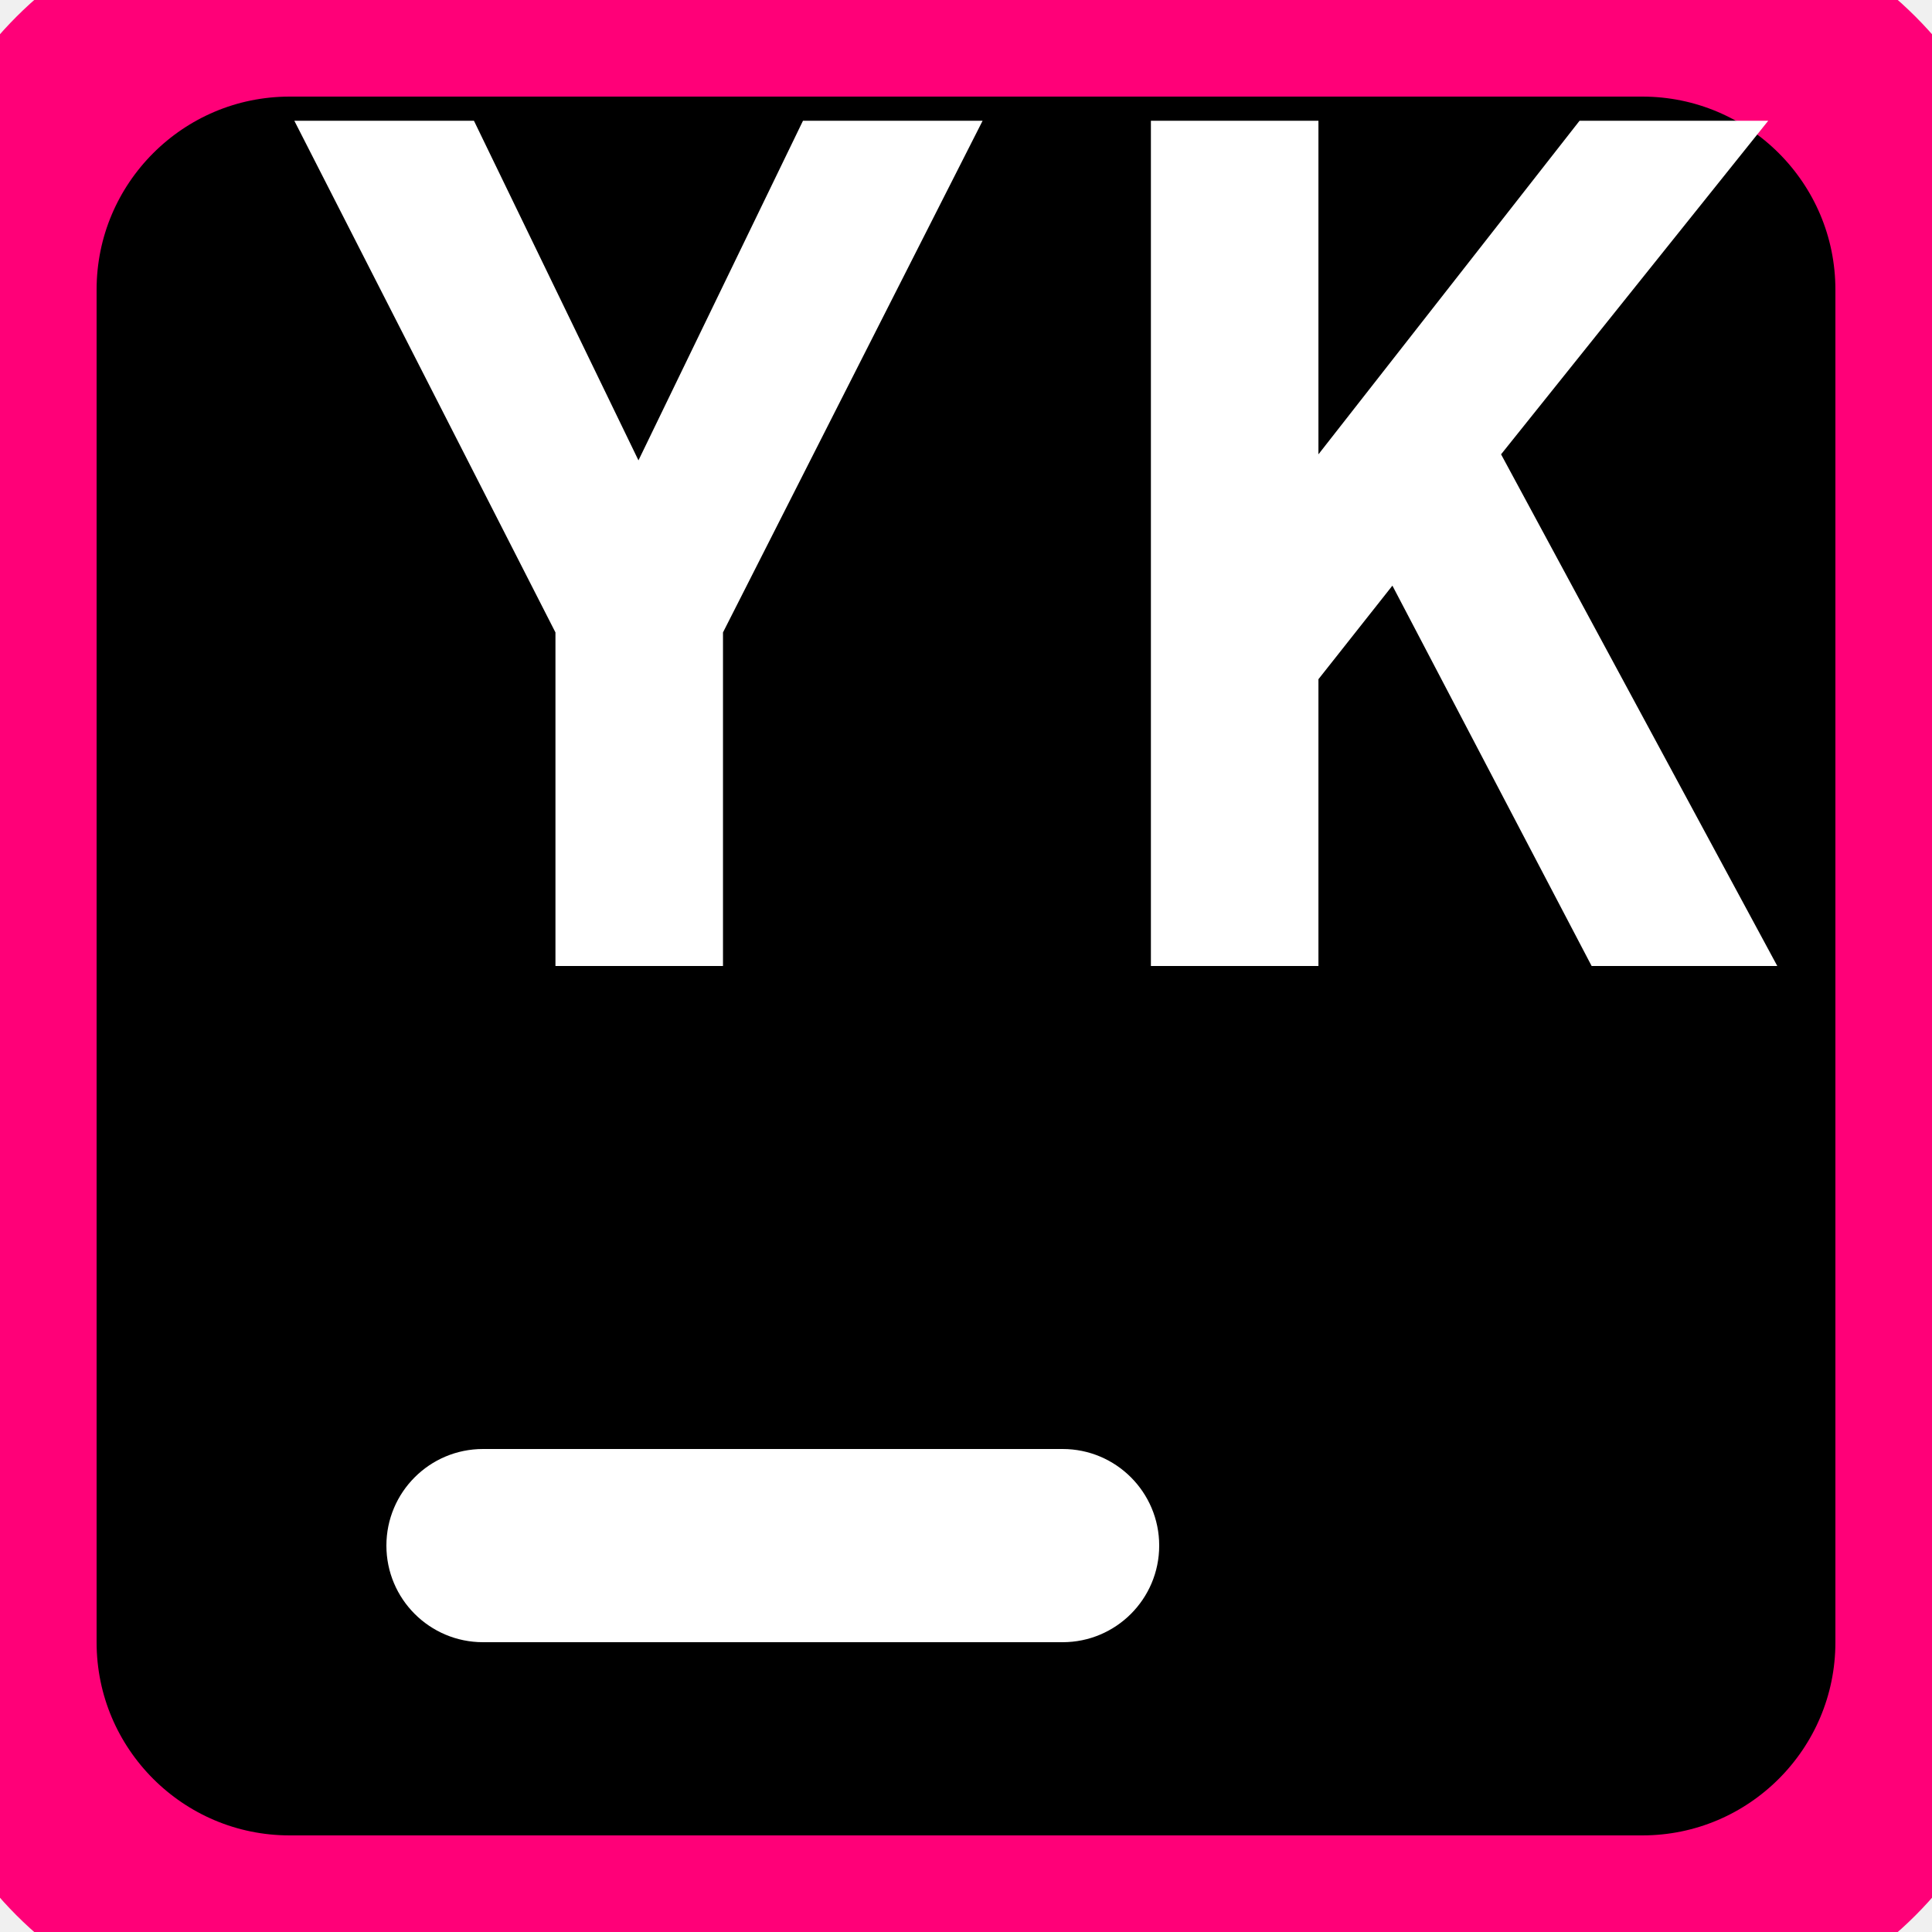
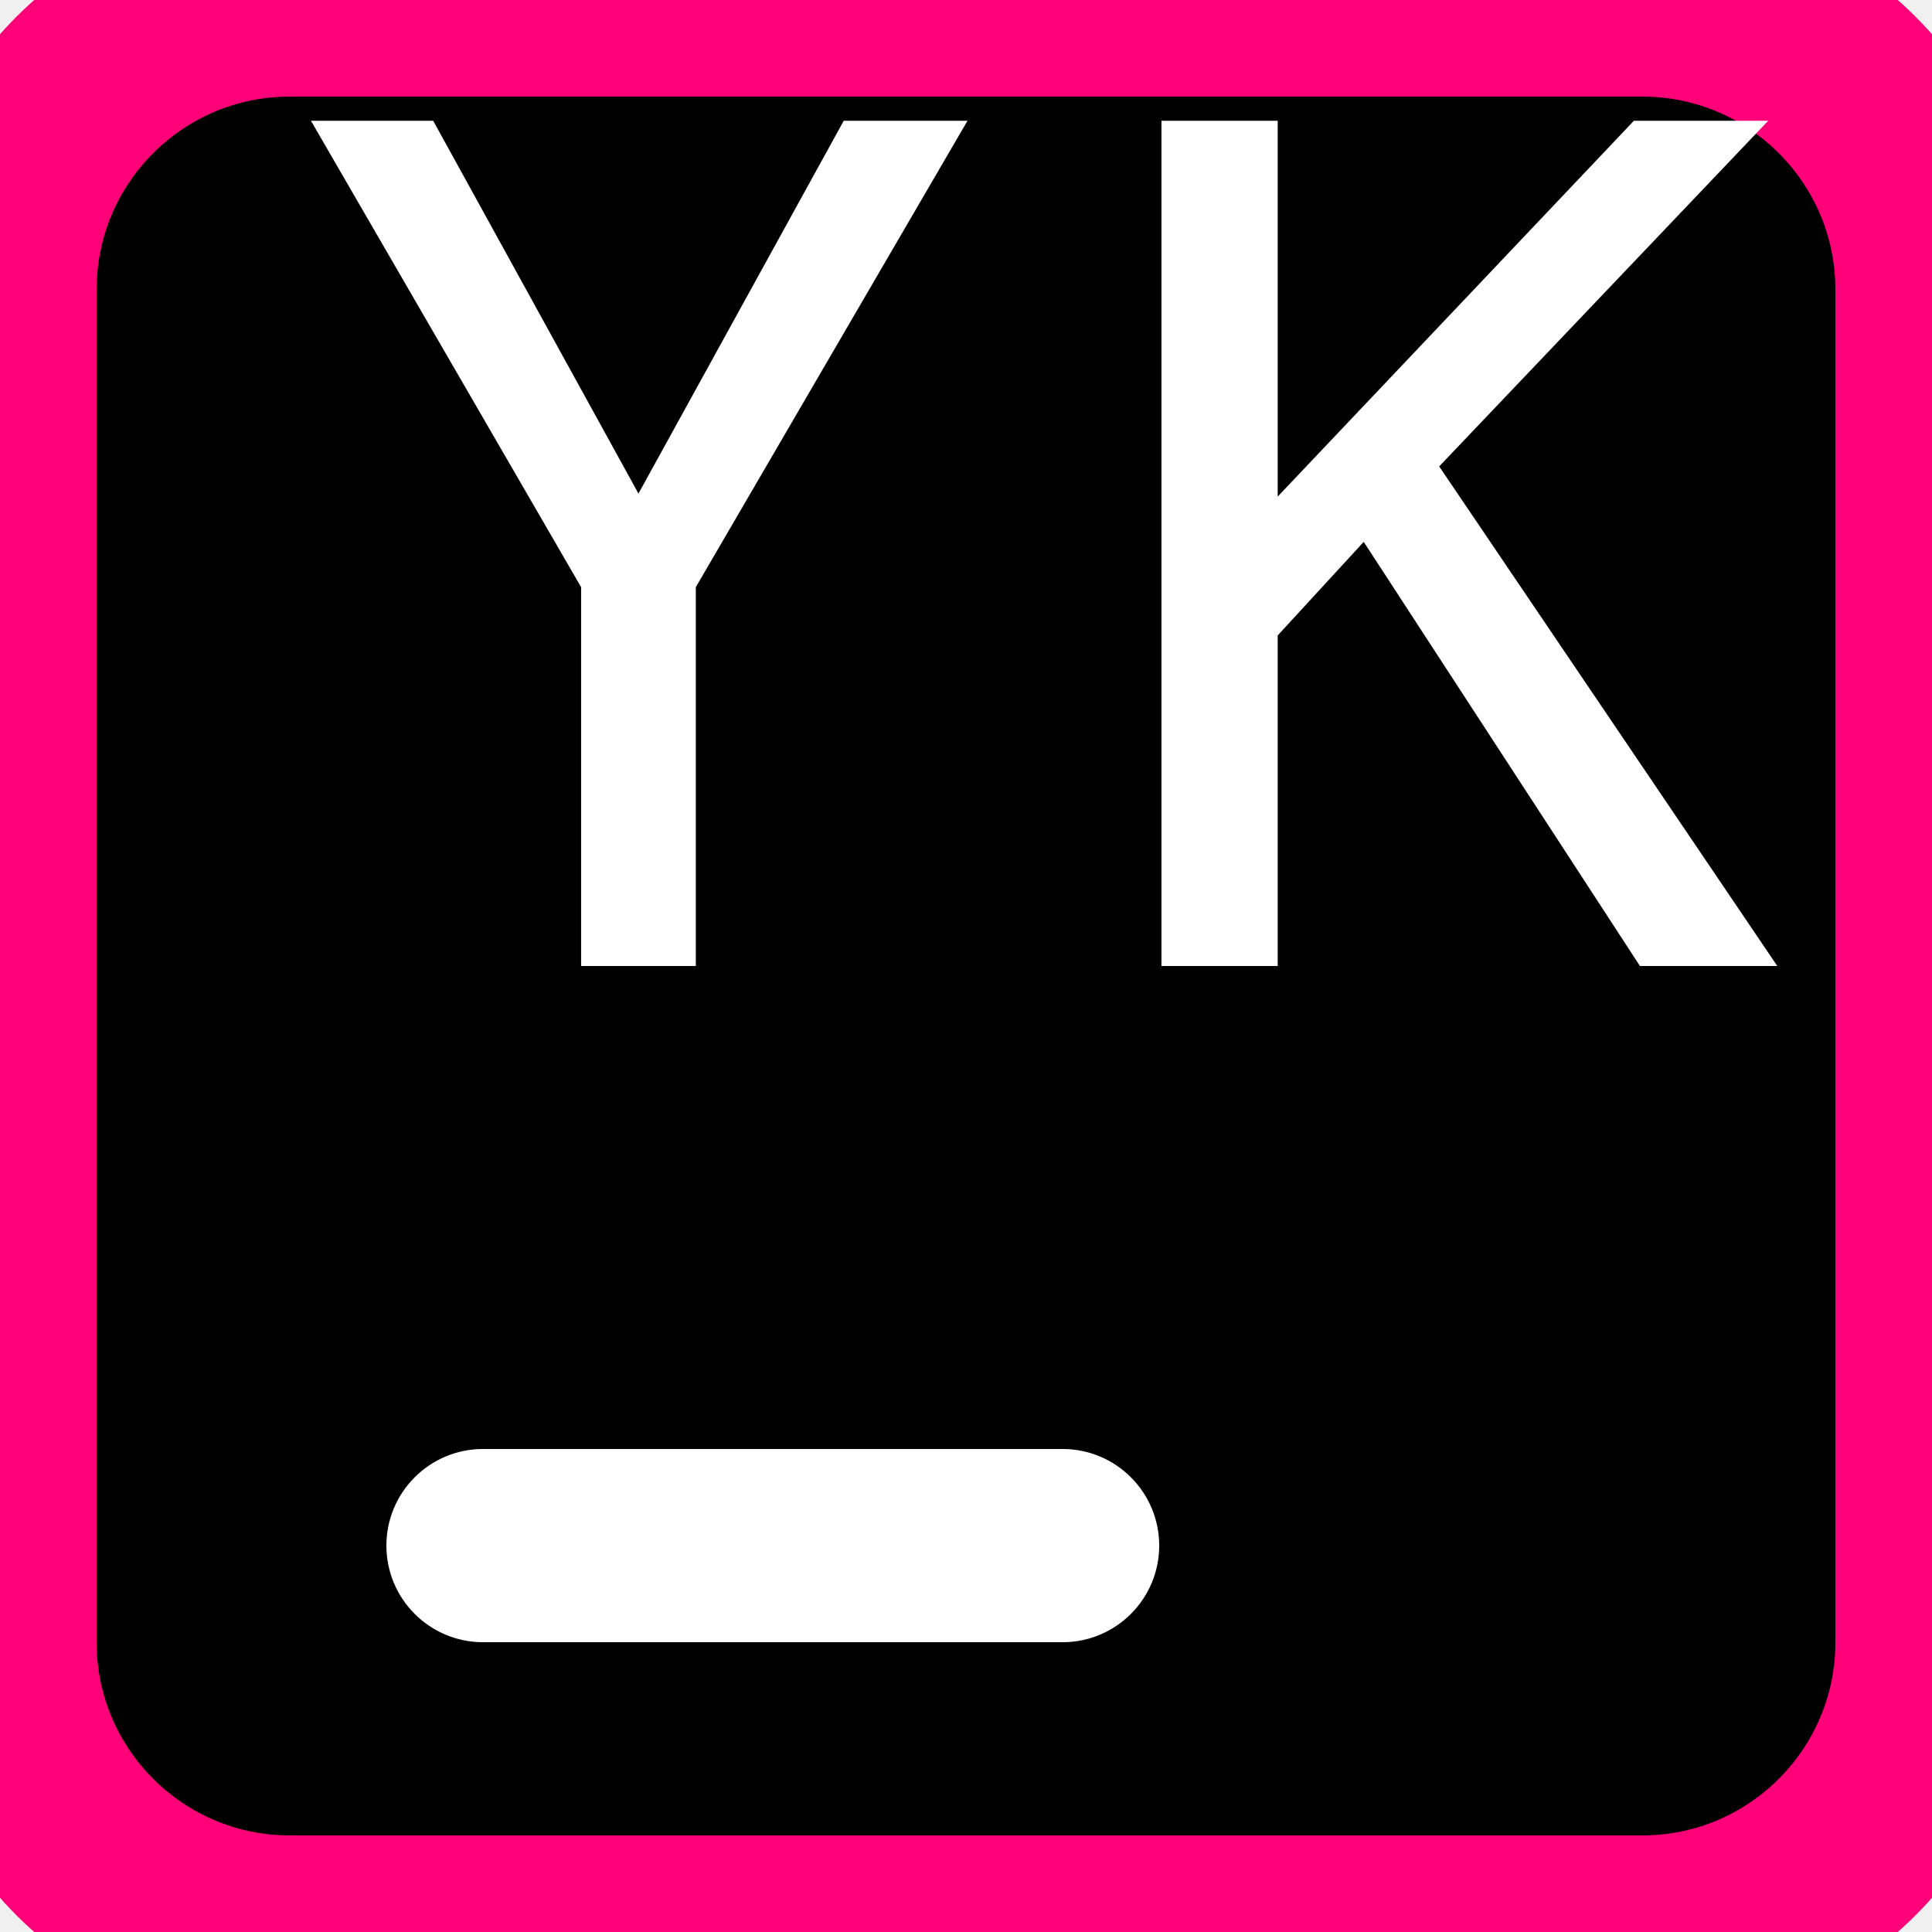
<svg xmlns="http://www.w3.org/2000/svg" width="20" height="20">
  <rect x="0" y="0" width="20" height="20" rx="3" fill="#000000" stroke="#ff0078" stroke-width="2" />
-   <text x="3" y="10" fill="#ffffff" font-family="'JetBrains Mono', monospace" font-weight="700" font-size="12" letter-spacing="1">
+   <text x="3" y="10" fill="#ffffff" font-family="'JetBrains Mono', monospace" font-size="12" letter-spacing="1">
        YK
    </text>
  <rect x="4" y="15" width="8" height="2" fill="#ffffff" rx="1" />
</svg>
